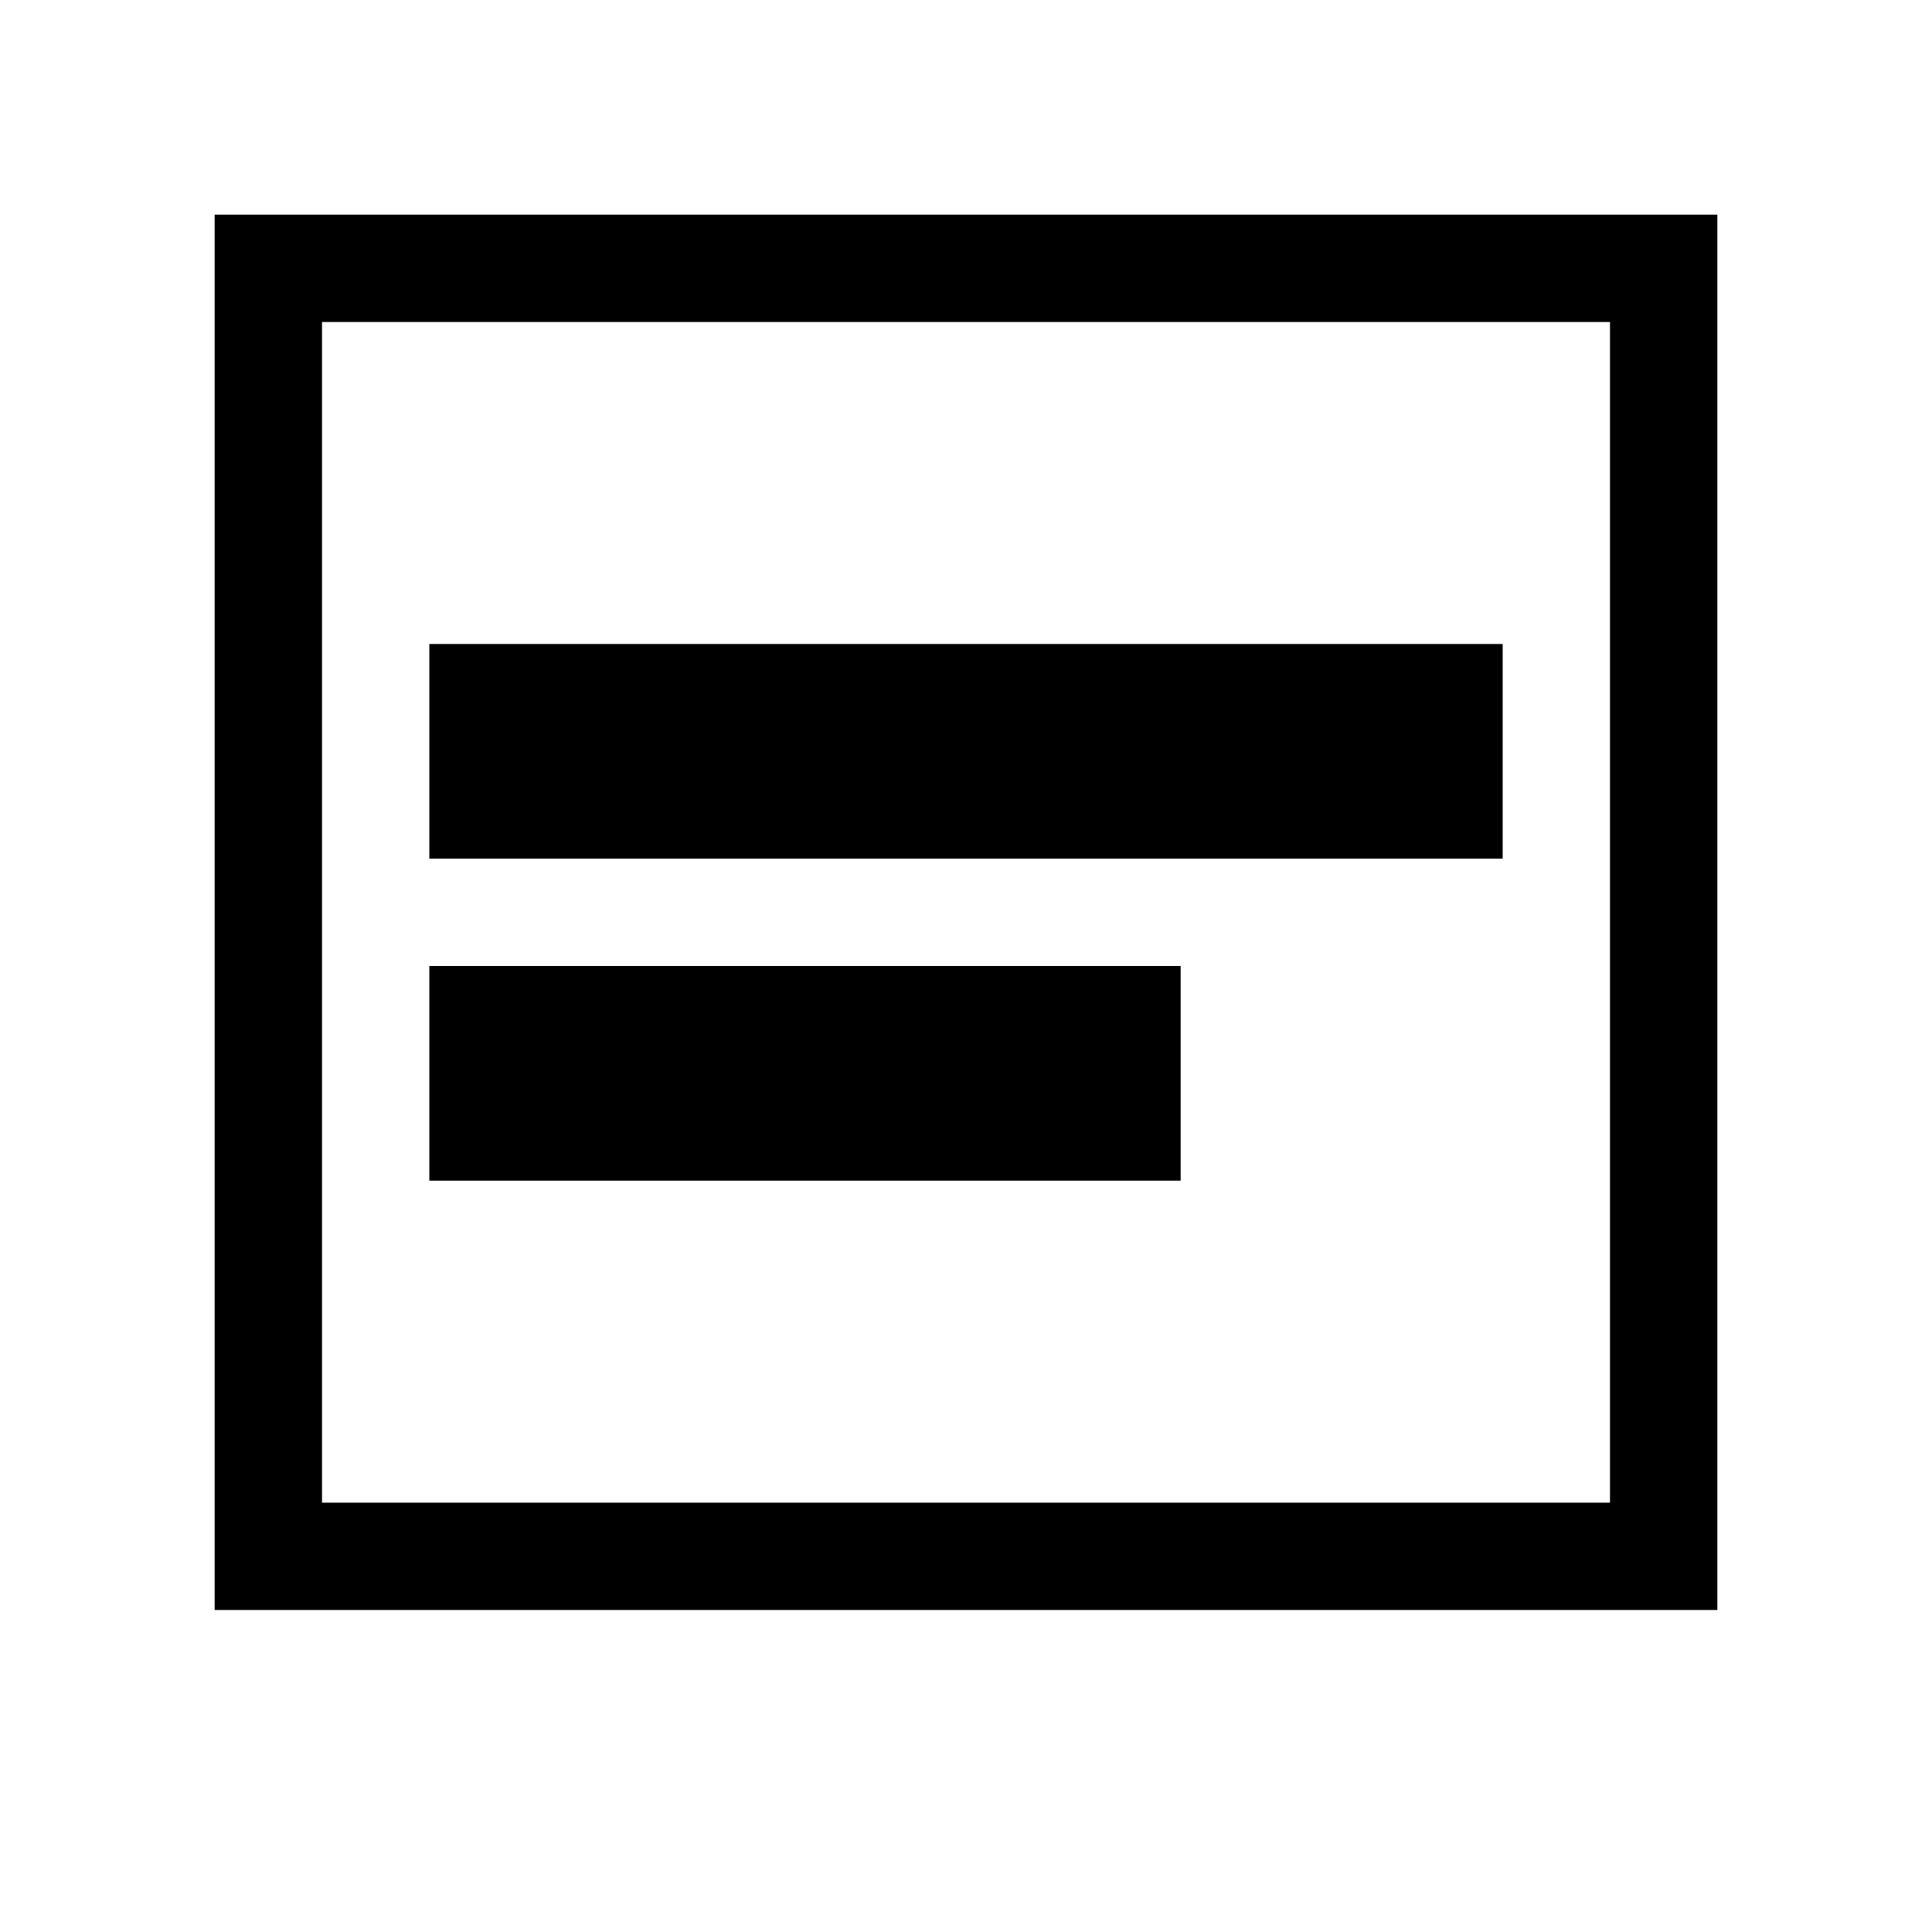
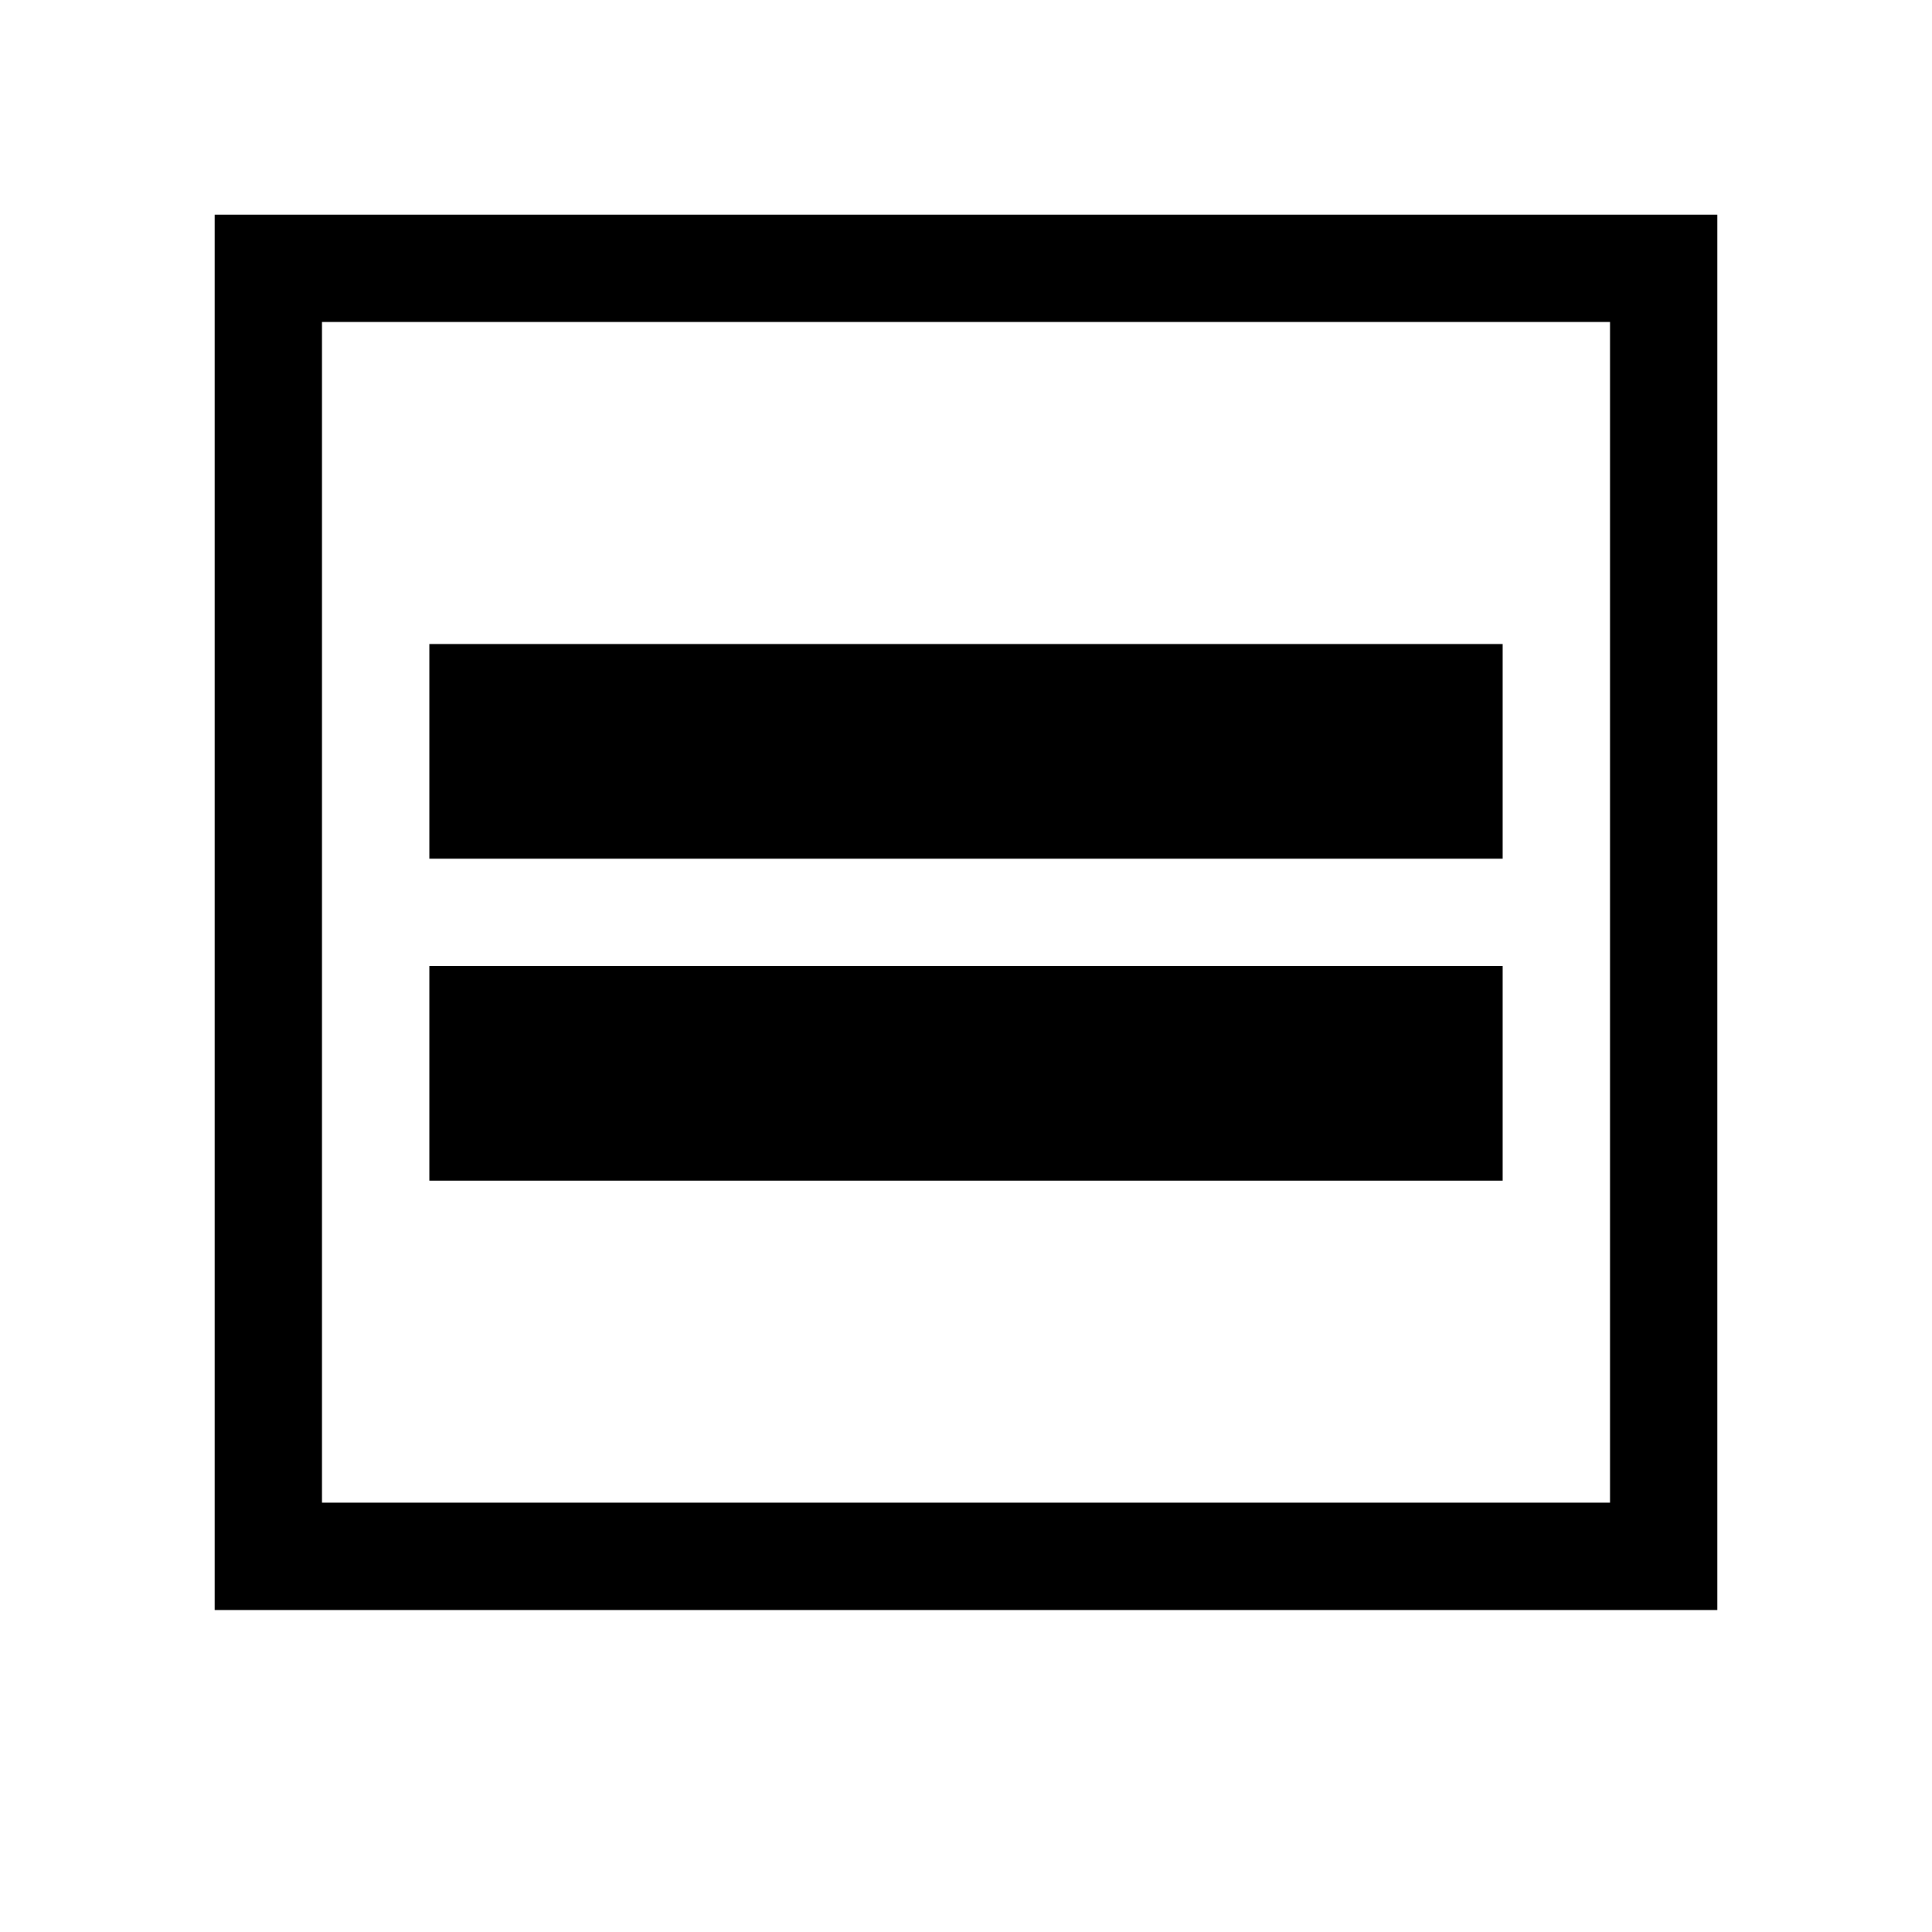
<svg xmlns="http://www.w3.org/2000/svg" version="1.1" width="18" height="18" viewBox="0 0 18 18">
  <path d="M15 3v11h-12v-11h12zM16 2h-14v13h14v-13z" />
  <path d="M14 6h-10v2h10v-2z" />
-   <path d="M11 9h-7v2h7v-2z" />
+   <path d="M14 9h-10v2h10v-2z" />
</svg>
